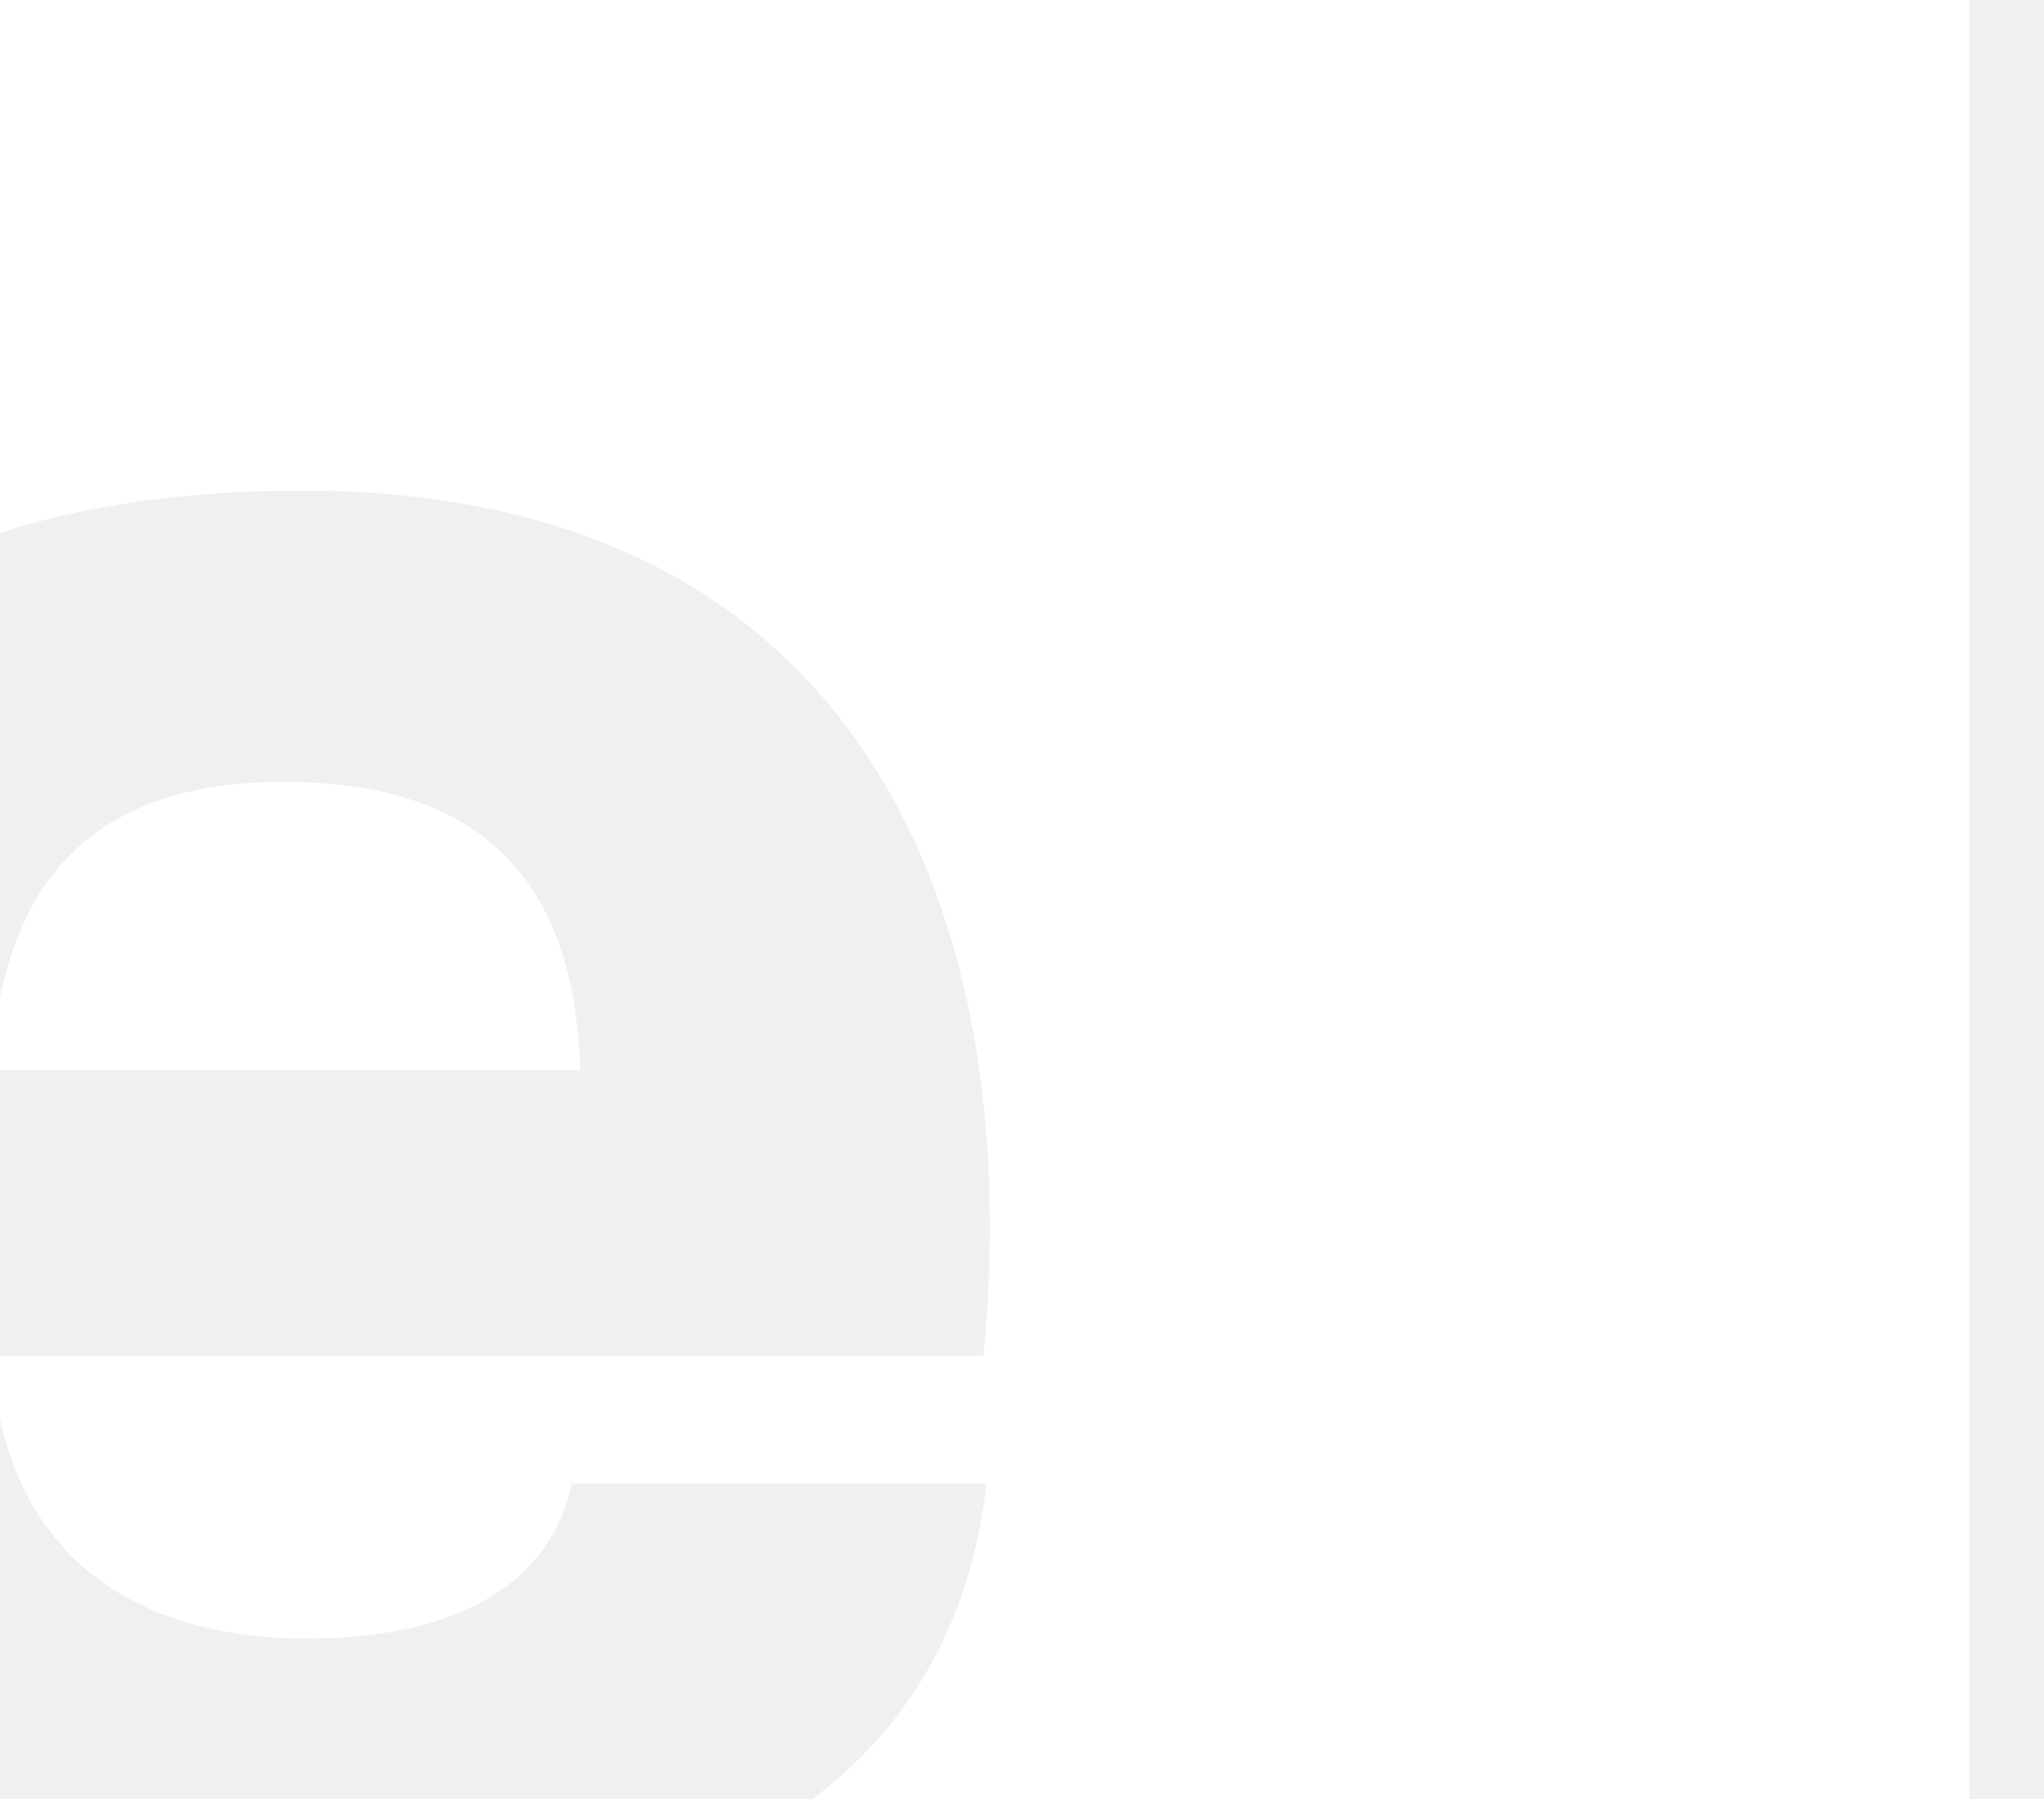
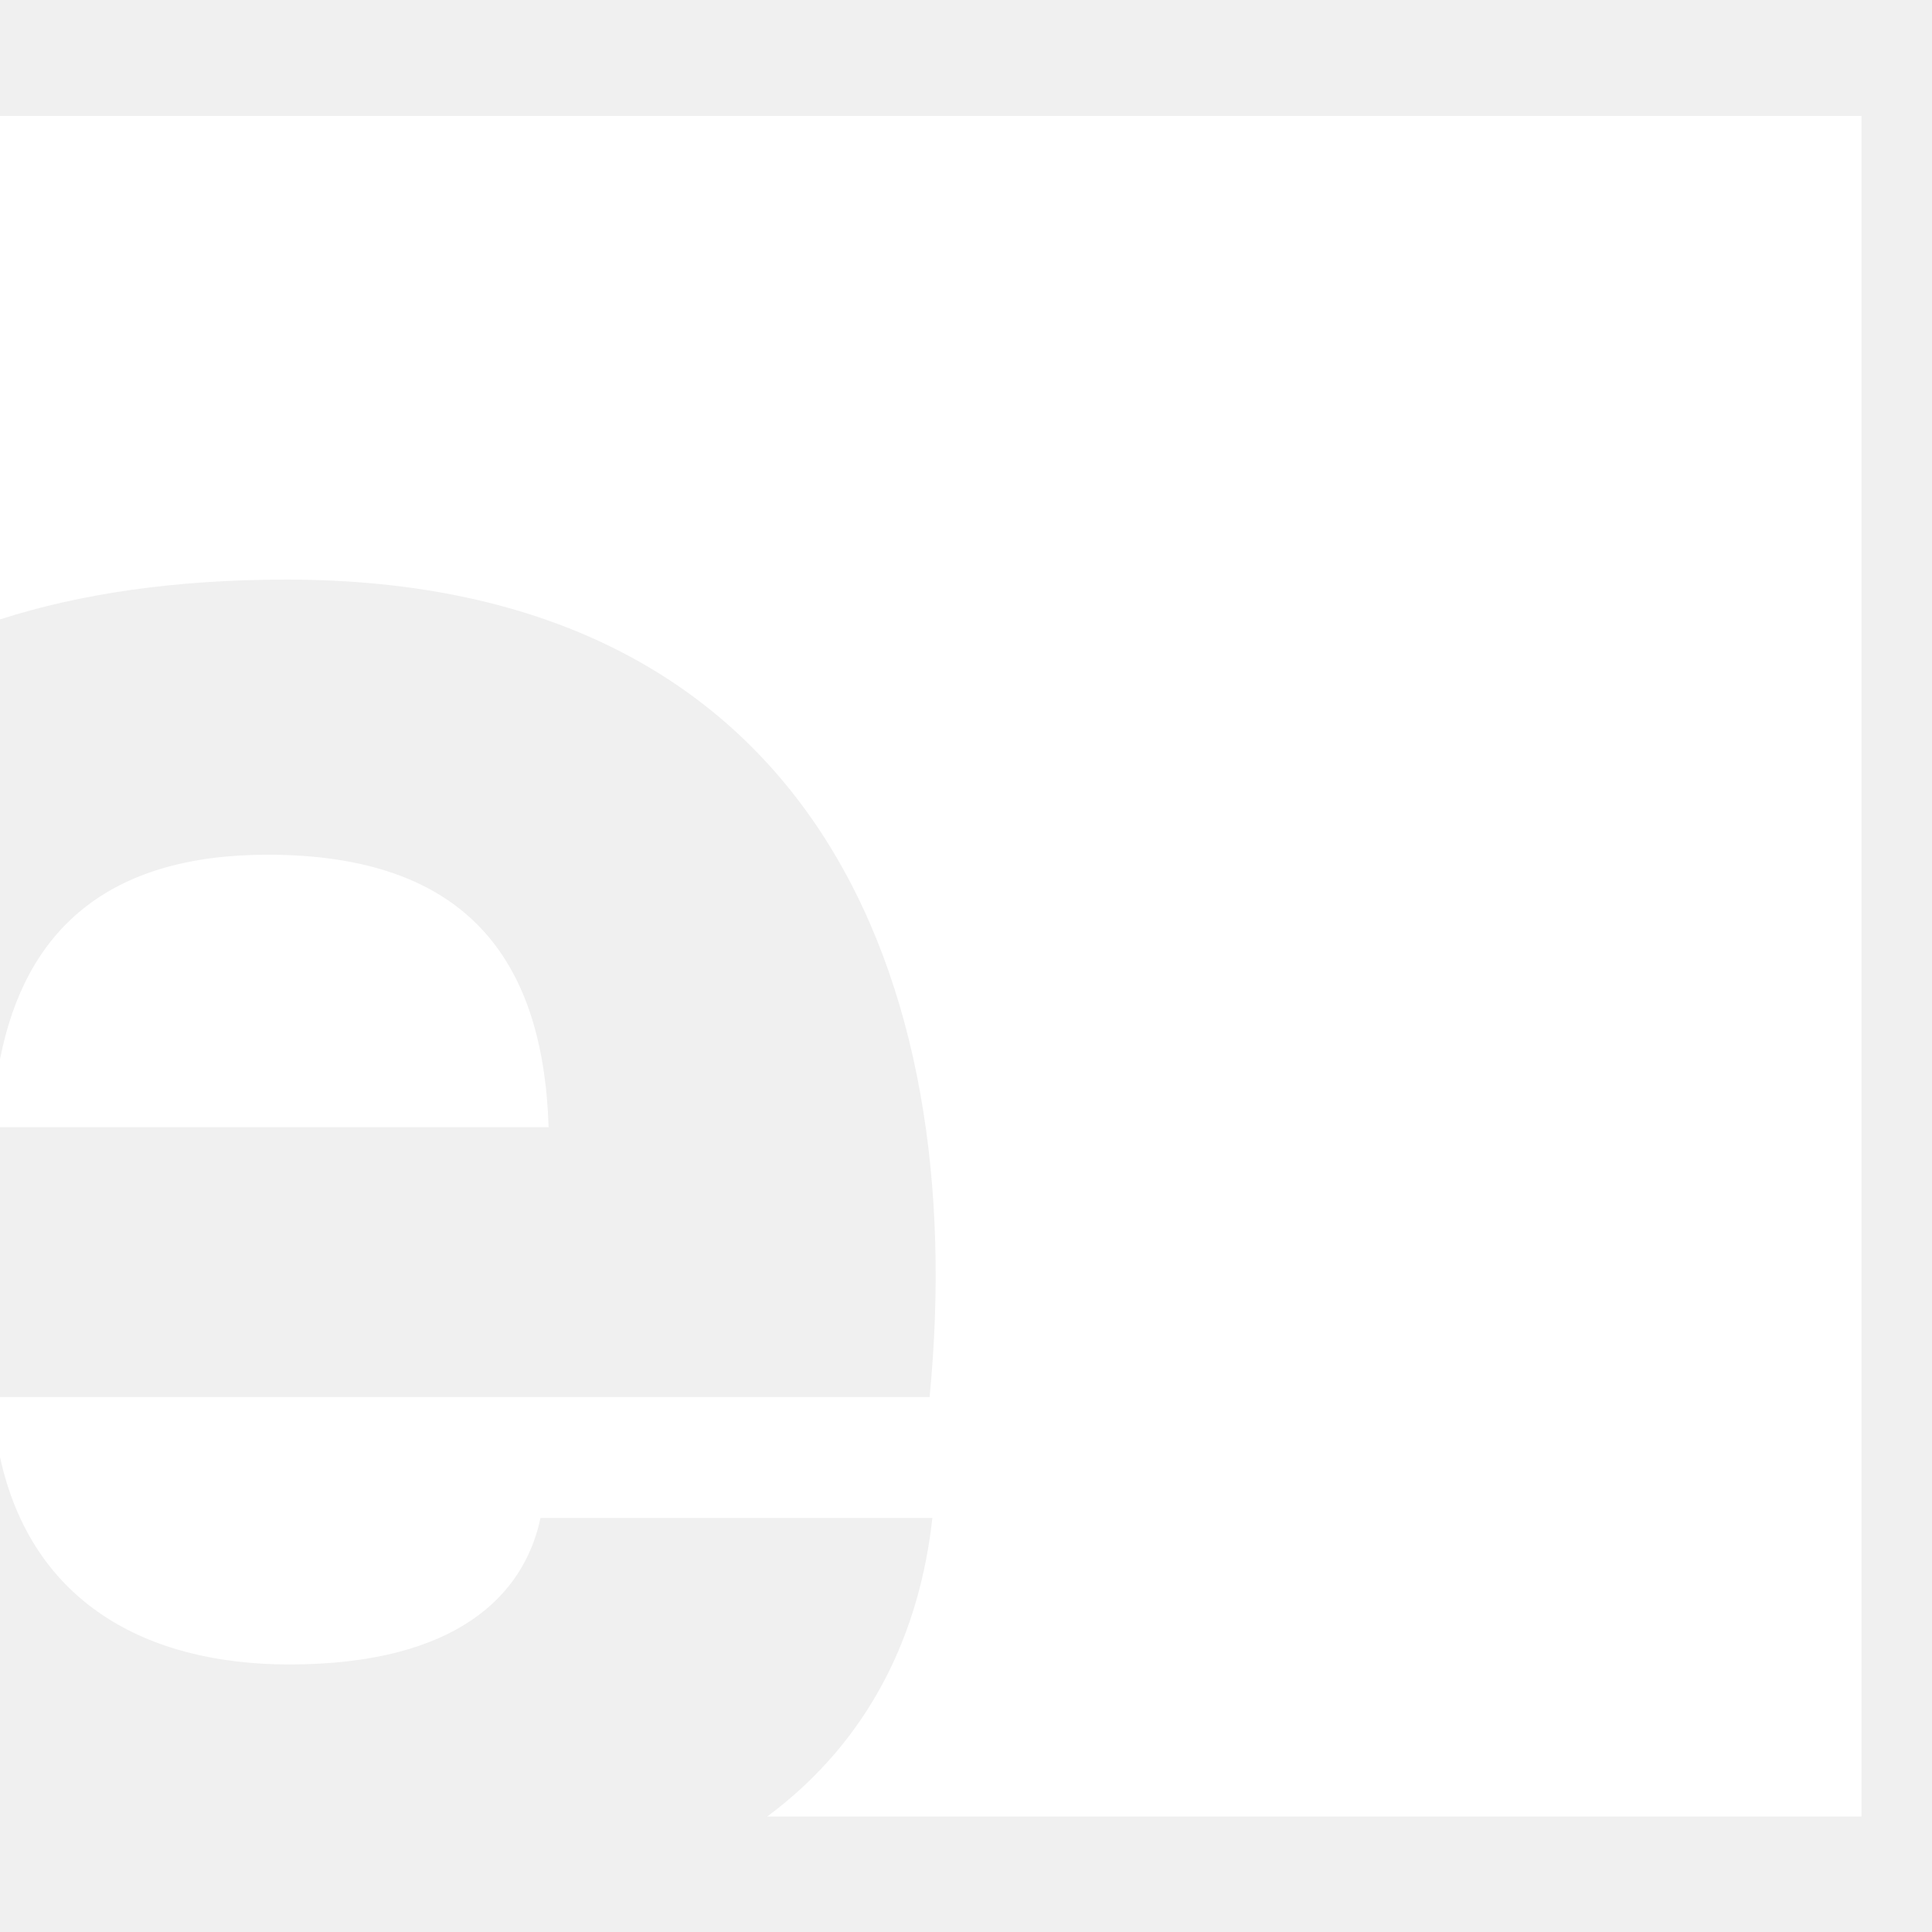
- <svg xmlns="http://www.w3.org/2000/svg" width="25" height="22" viewBox="0 0 25 22" fill="none">
+ <svg xmlns="http://www.w3.org/2000/svg" width="25" height="25" viewBox="0 -1.5 25 25" fill="none">
  <path d="M24.088 22.006H9.928C11.278 21.001 11.903 19.611 12.065 18.142H6.994C6.784 19.14 5.91 20.038 3.742 20.038C1.883 20.038 0.409 19.228 0 17.355V16.578H12.029C12.554 11.189 10.526 6 3.707 6C2.249 6 1.025 6.186 0 6.515V0H24.088V22.006ZM3.462 9.56C6.015 9.56 7.029 10.89 7.099 13.086H0V12.208C0.326 10.541 1.39 9.56 3.462 9.56Z" fill="white" />
</svg>
